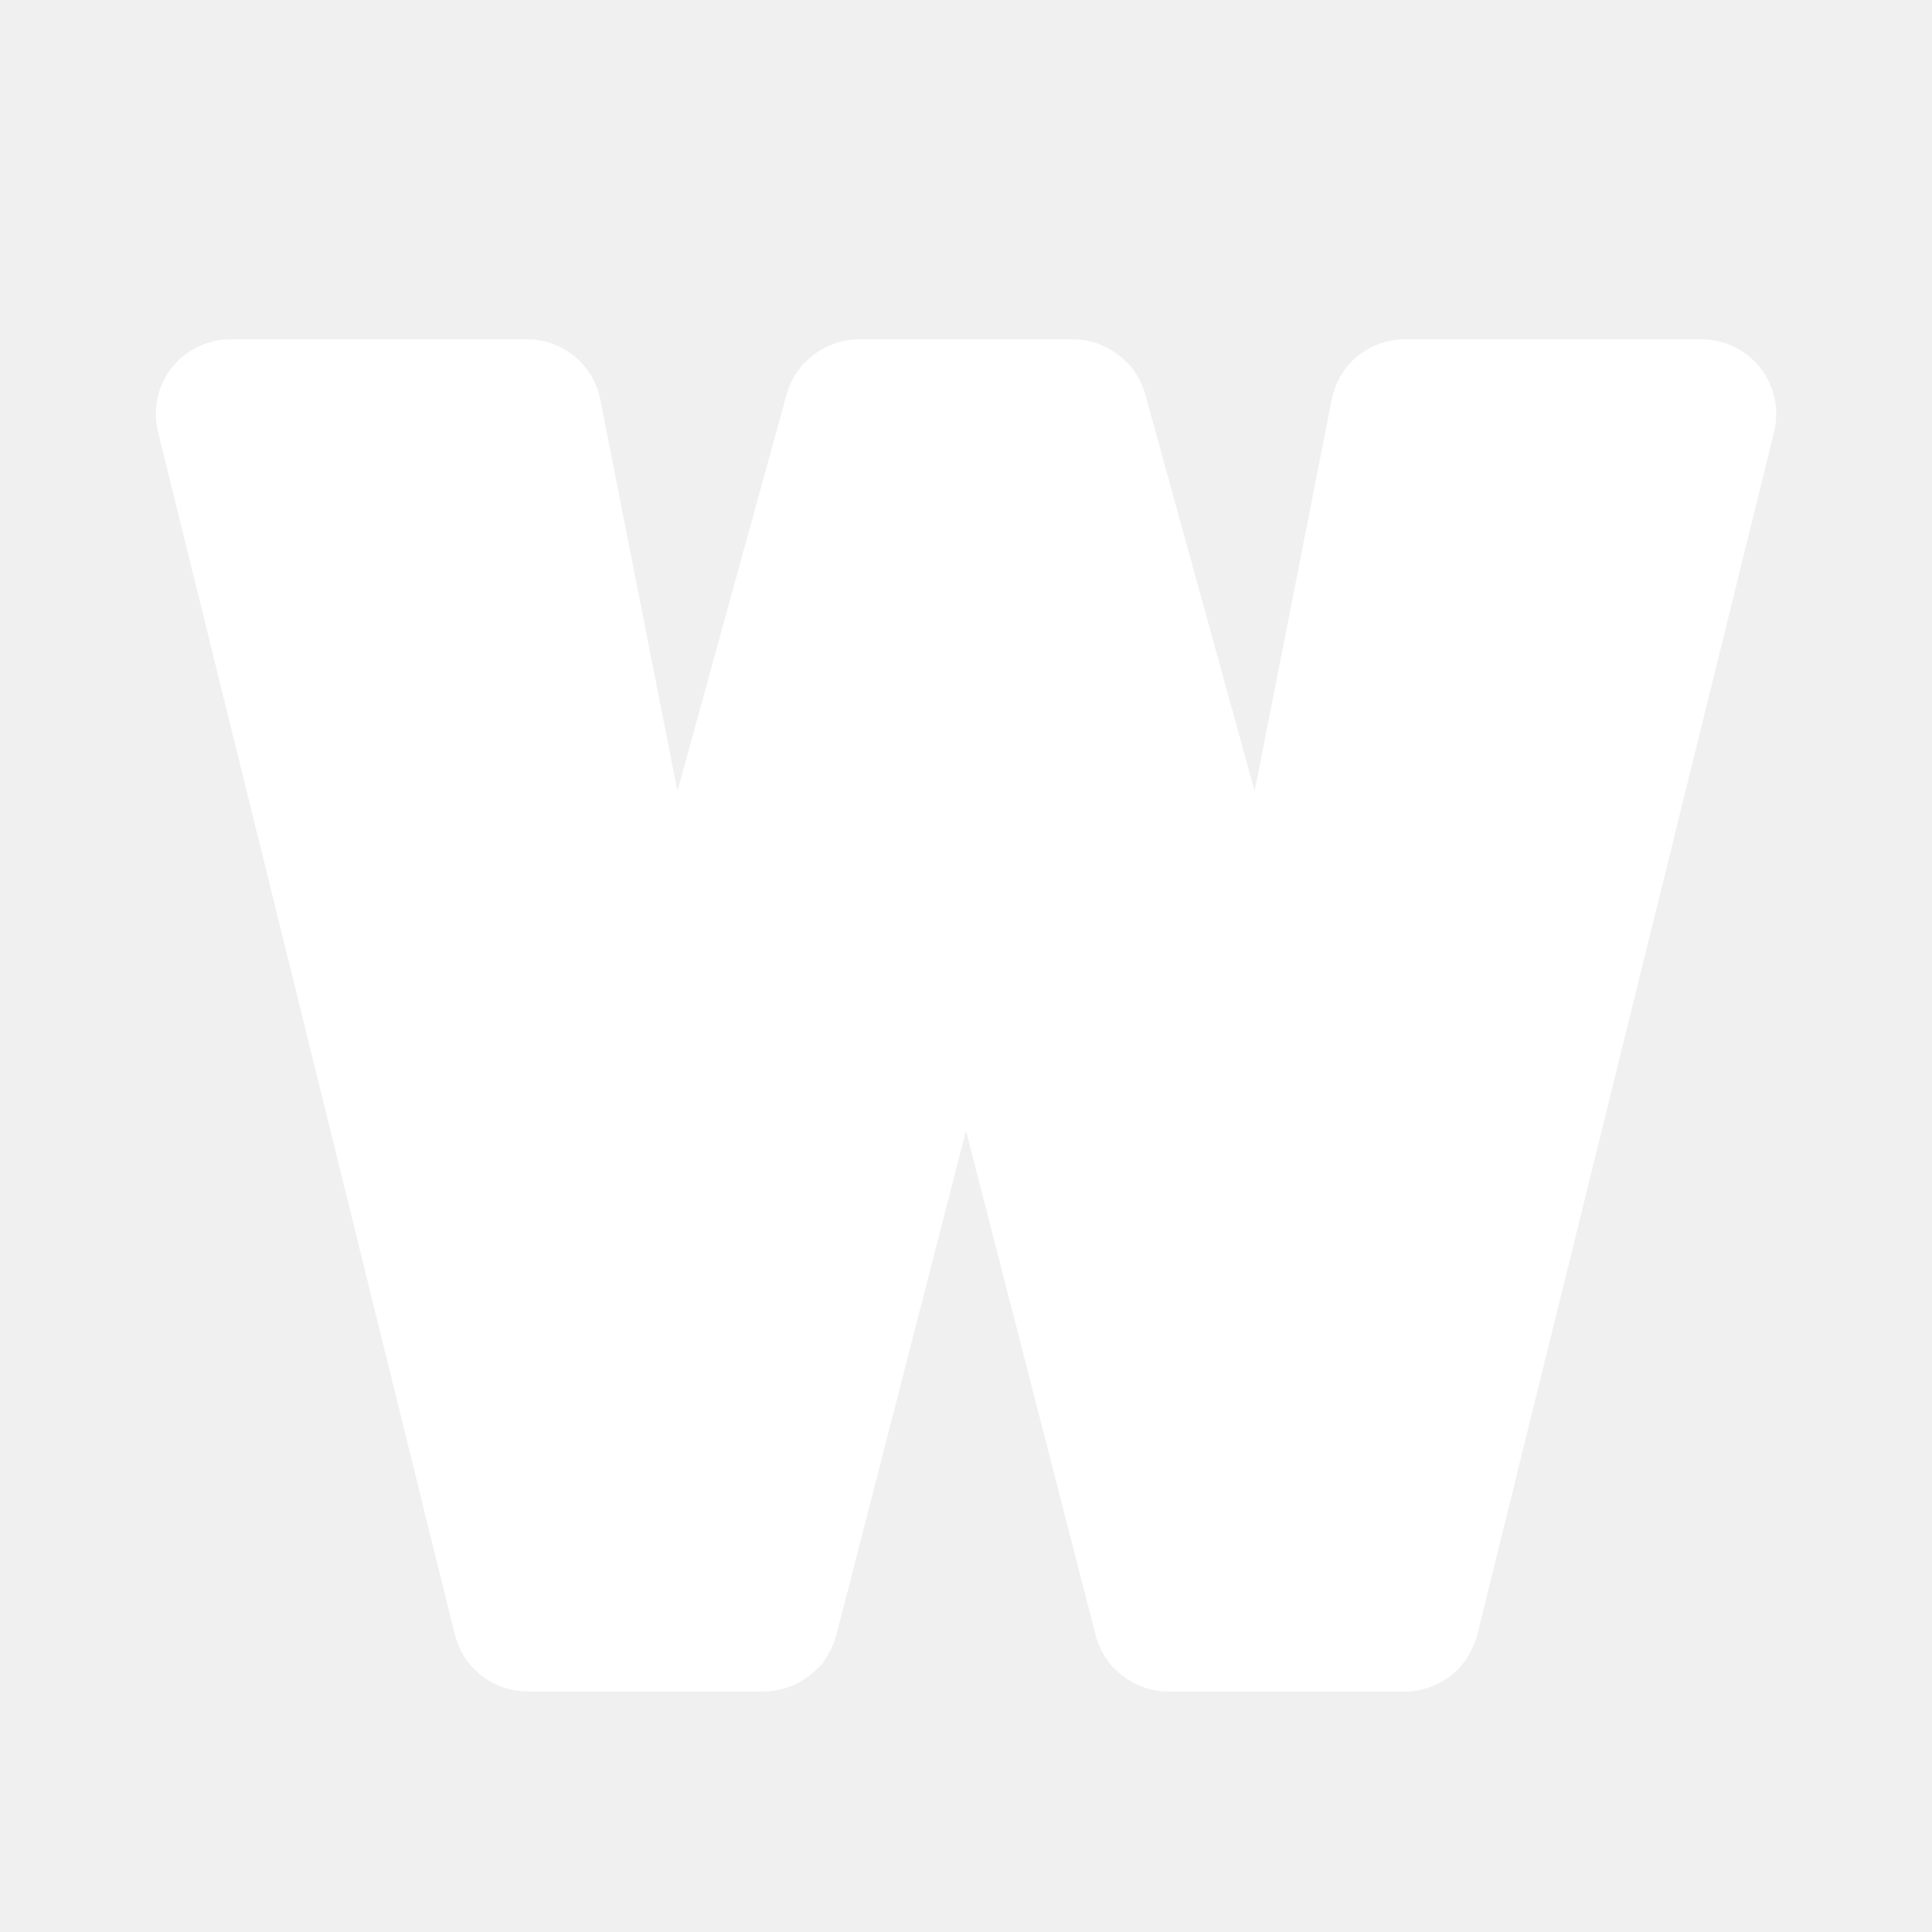
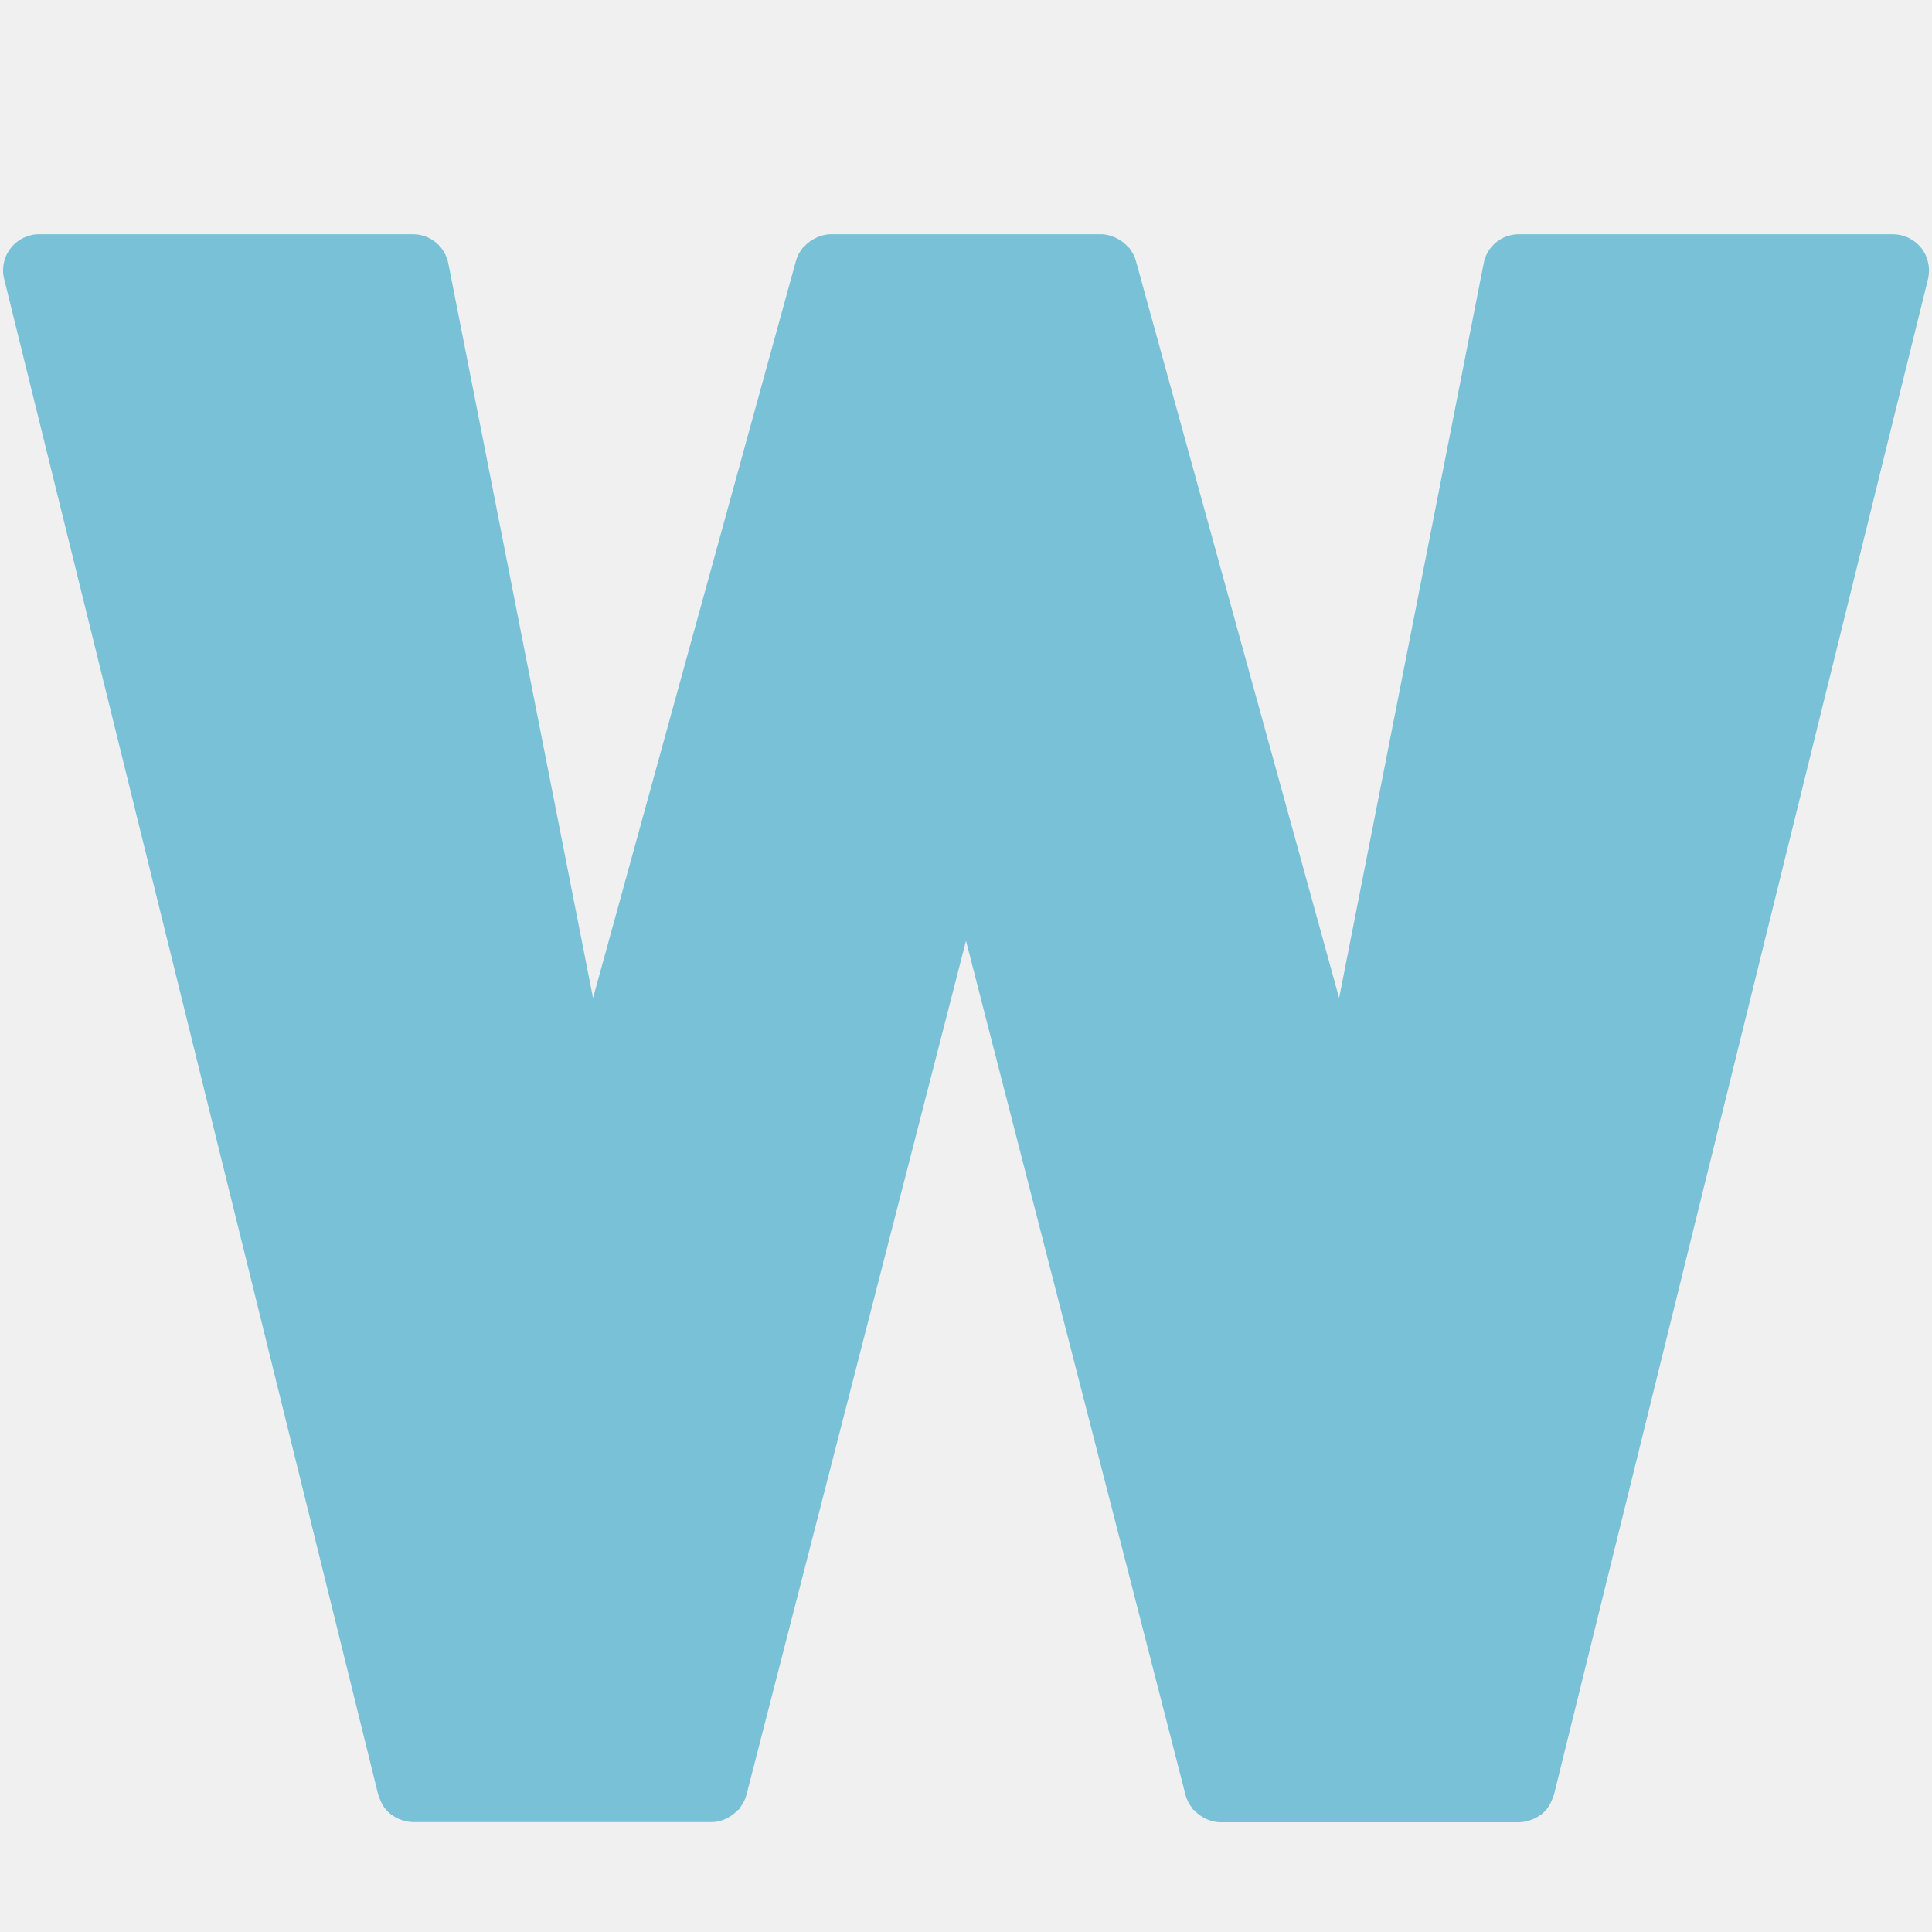
- <svg xmlns="http://www.w3.org/2000/svg" width="256px" height="256px" viewBox="-16.64 -16.64 161.28 161.28" aria-hidden="true" role="img" class="iconify iconify--noto" preserveAspectRatio="xMidYMid meet" fill="#ffffff" stroke="#ffffff" stroke-width="7.68" transform="rotate(0)">
+ <svg xmlns="http://www.w3.org/2000/svg" width="800px" height="800px" viewBox="0 0 128 128" aria-hidden="true" role="img" class="iconify iconify--noto" preserveAspectRatio="xMidYMid meet" fill="#000000">
  <g id="SVGRepo_bgCarrier" stroke-width="0" />
-   <g id="SVGRepo_tracerCarrier" stroke-linecap="round" stroke-linejoin="round" stroke="#CCCCCC" stroke-width="0.256" />
+   <g id="SVGRepo_tracerCarrier" stroke-linecap="round" stroke-linejoin="round" />
  <g id="SVGRepo_iconCarrier">
-     <path d="M127.29 16.43a2.42 2.42 0 0 0-1.87-.91h-24.79c-1.14 0-2.12.8-2.33 1.92l-9.58 48.68l-13.47-48.86c-.08-.29-.22-.54-.39-.77c-.01-.01-.01-.04-.03-.05c-.03-.04-.08-.05-.11-.09c-.17-.2-.37-.36-.6-.49c-.08-.04-.15-.09-.23-.12c-.29-.13-.6-.22-.94-.22H55.04c-.33 0-.65.09-.94.22c-.08.04-.15.08-.23.12c-.23.13-.43.29-.6.49c-.04.04-.08.05-.11.09c-.01.02-.01.04-.03.05c-.17.23-.31.49-.39.77L39.29 66.12L29.7 17.44a2.386 2.386 0 0 0-2.33-1.92H2.59c-.73 0-1.43.34-1.87.91c-.46.57-.62 1.33-.45 2.03l24.79 100.45c.01.03.04.06.04.1c.06.19.13.36.23.53c.03.05.05.1.09.15c.02.03.03.06.06.09c.12.16.25.29.41.42c.02.02.05.03.08.05c.16.12.34.22.53.29c.05.02.11.04.17.06c.22.07.46.12.7.12h19.78c.33 0 .63-.08.92-.21c.08-.04.15-.08.23-.12c.2-.12.39-.26.55-.44c.04-.04.1-.06.14-.1c.02-.03.02-.06.04-.09c.19-.25.34-.52.42-.83L64 62.33l14.55 56.61c.08.31.23.58.42.83c.02.03.02.06.05.09c.03.04.09.06.13.1c.16.18.34.32.55.44c.08.04.15.09.23.12c.29.12.59.21.92.21h19.78c.24 0 .47-.05.7-.12c.06-.02.11-.04.18-.06c.18-.07.36-.17.53-.29c.03-.02.05-.03.08-.05c.15-.12.29-.26.41-.42c.02-.03.03-.06.06-.09c.03-.05.05-.1.09-.15c.09-.17.17-.34.23-.53c.01-.03.04-.06.04-.1l24.79-100.45c.16-.71 0-1.47-.45-2.04z" fill="#ffffff" />
+     <path d="M127.29 16.43a2.42 2.42 0 0 0-1.87-.91h-24.79c-1.14 0-2.12.8-2.33 1.92l-9.58 48.68l-13.47-48.86c-.08-.29-.22-.54-.39-.77c-.01-.01-.01-.04-.03-.05c-.03-.04-.08-.05-.11-.09c-.17-.2-.37-.36-.6-.49c-.08-.04-.15-.09-.23-.12c-.29-.13-.6-.22-.94-.22H55.04c-.33 0-.65.09-.94.22c-.08.04-.15.08-.23.12c-.23.13-.43.29-.6.49c-.04.04-.08.05-.11.09c-.01.02-.01.04-.03.05c-.17.23-.31.49-.39.77L39.29 66.12L29.7 17.44a2.386 2.386 0 0 0-2.33-1.92H2.59c-.73 0-1.43.34-1.87.91c-.46.57-.62 1.33-.45 2.03l24.79 100.45c.01.03.04.06.04.1c.06.19.13.36.23.53c.03.05.05.1.09.15c.02.03.03.06.06.09c.12.16.25.29.41.42c.02.02.05.03.08.05c.16.12.34.22.53.29c.05.02.11.04.17.06c.22.07.46.12.7.12h19.78c.33 0 .63-.08.92-.21c.08-.04.15-.08.23-.12c.2-.12.39-.26.55-.44c.04-.04.1-.06.14-.1c.02-.03.02-.06.04-.09c.19-.25.34-.52.42-.83L64 62.33l14.55 56.61c.08.31.23.58.42.83c.02.03.02.06.05.09c.03.04.09.06.13.1c.16.18.34.32.55.44c.08.04.15.09.23.12c.29.12.59.21.92.21h19.78c.24 0 .47-.05.7-.12c.06-.02.11-.04.18-.06c.18-.07.36-.17.53-.29c.03-.02.05-.03.08-.05c.15-.12.29-.26.41-.42c.02-.03.03-.06.06-.09c.03-.05.05-.1.09-.15c.09-.17.17-.34.23-.53c.01-.03.04-.06.04-.1l24.79-100.45c.16-.71 0-1.47-.45-2.04z" fill="#79c1d7" />
  </g>
</svg>
